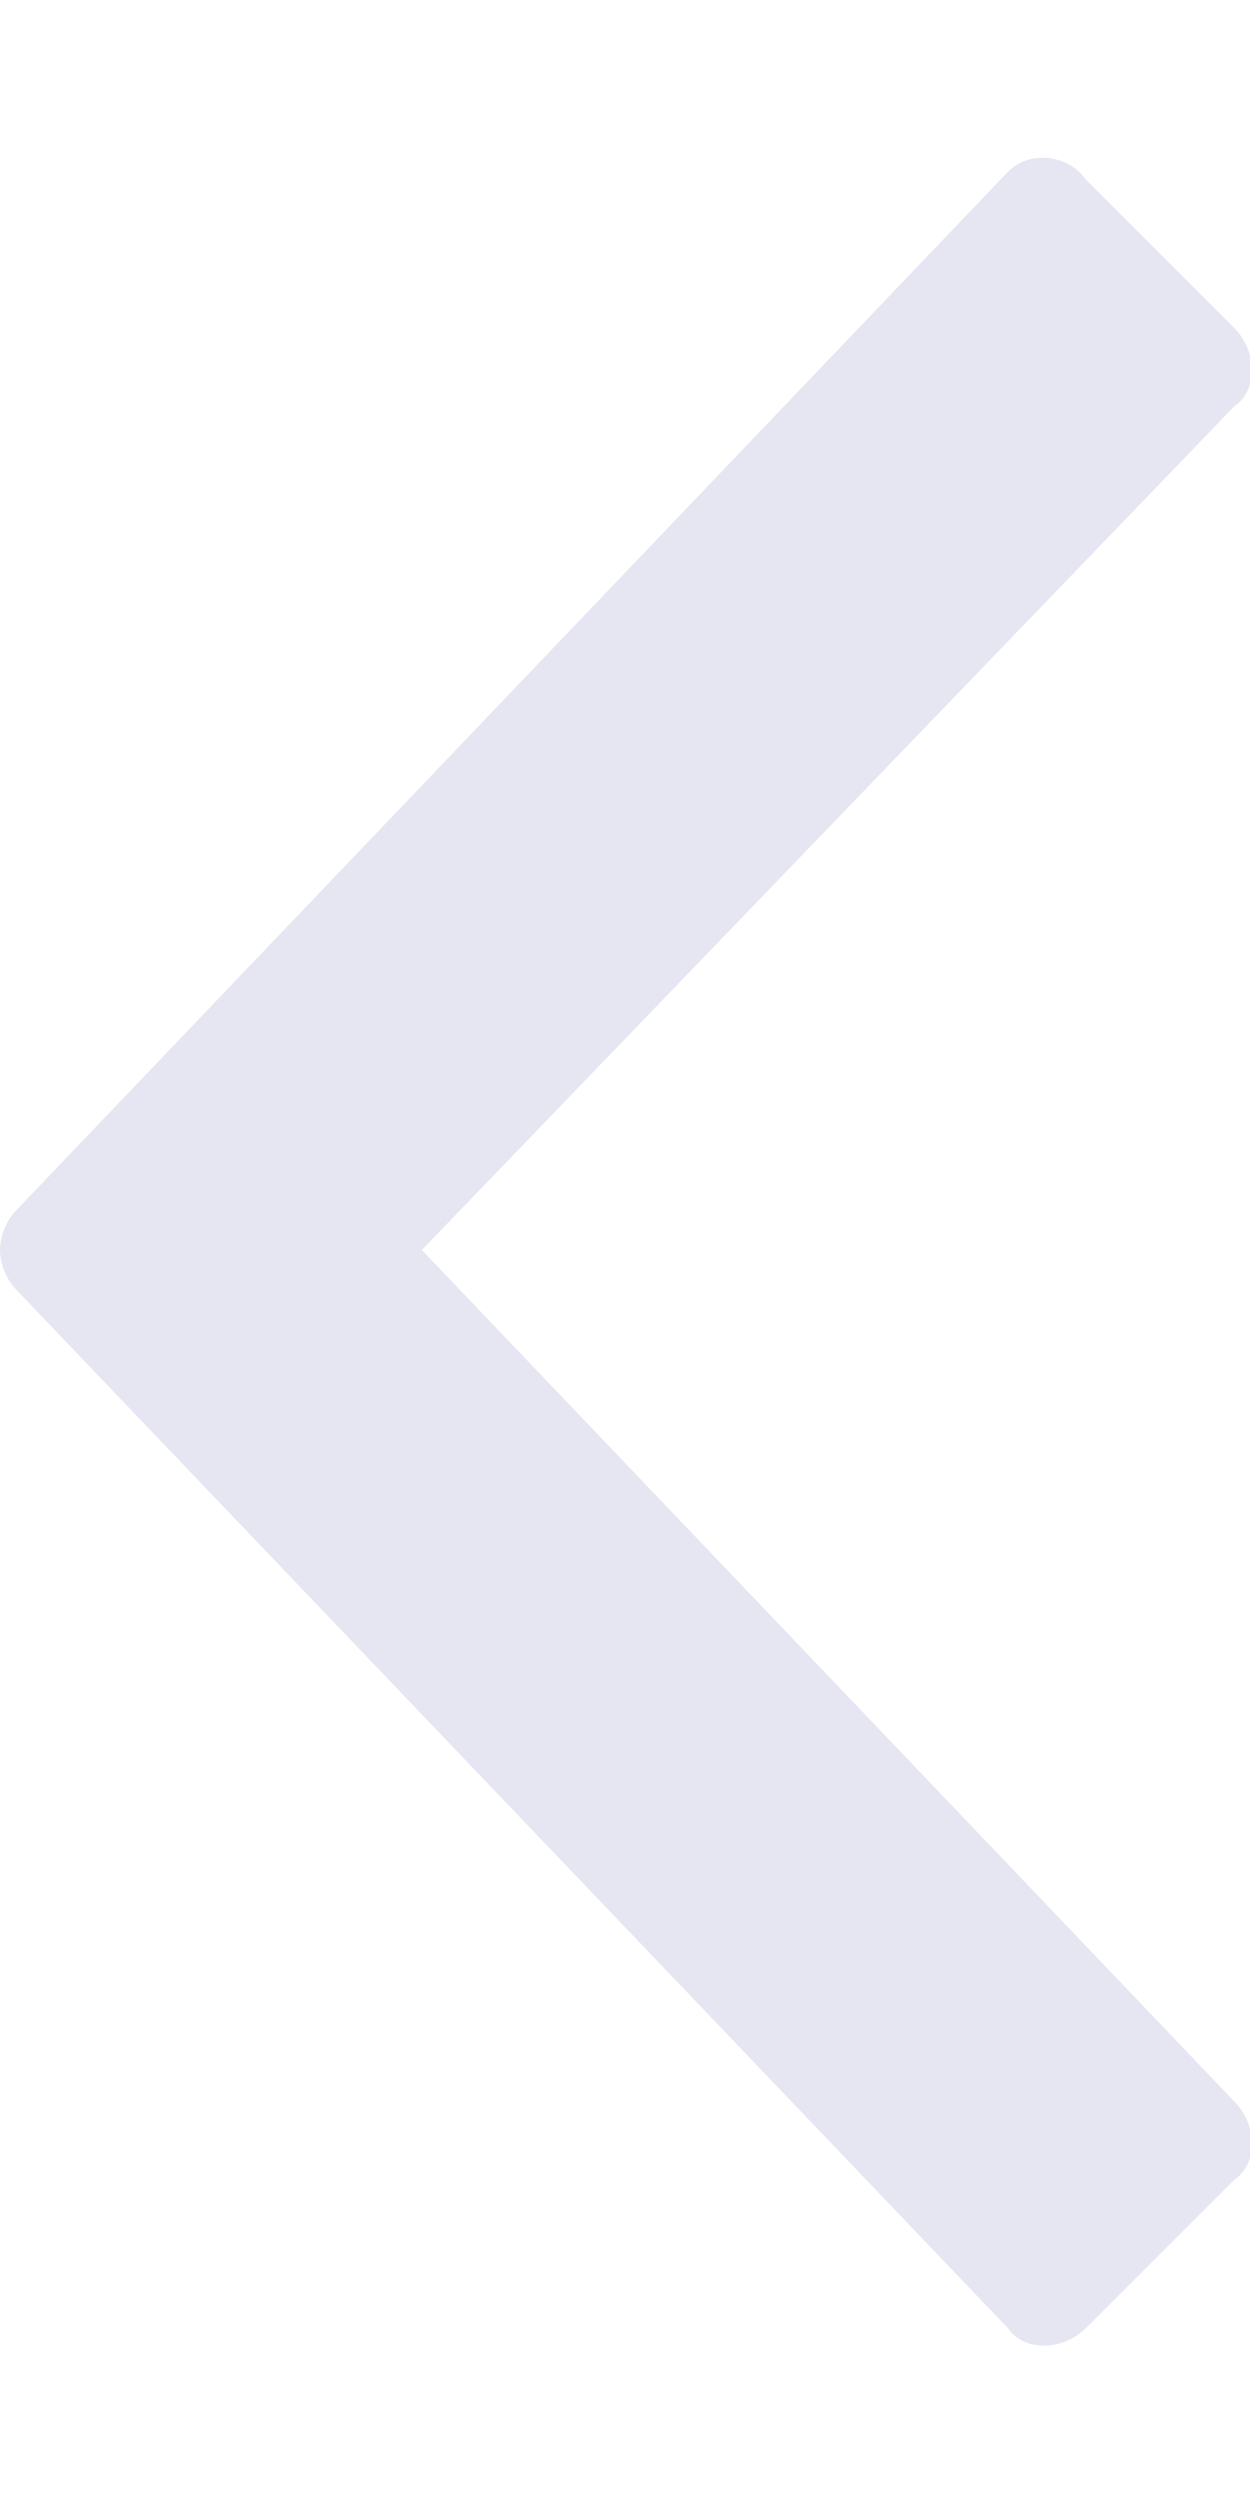
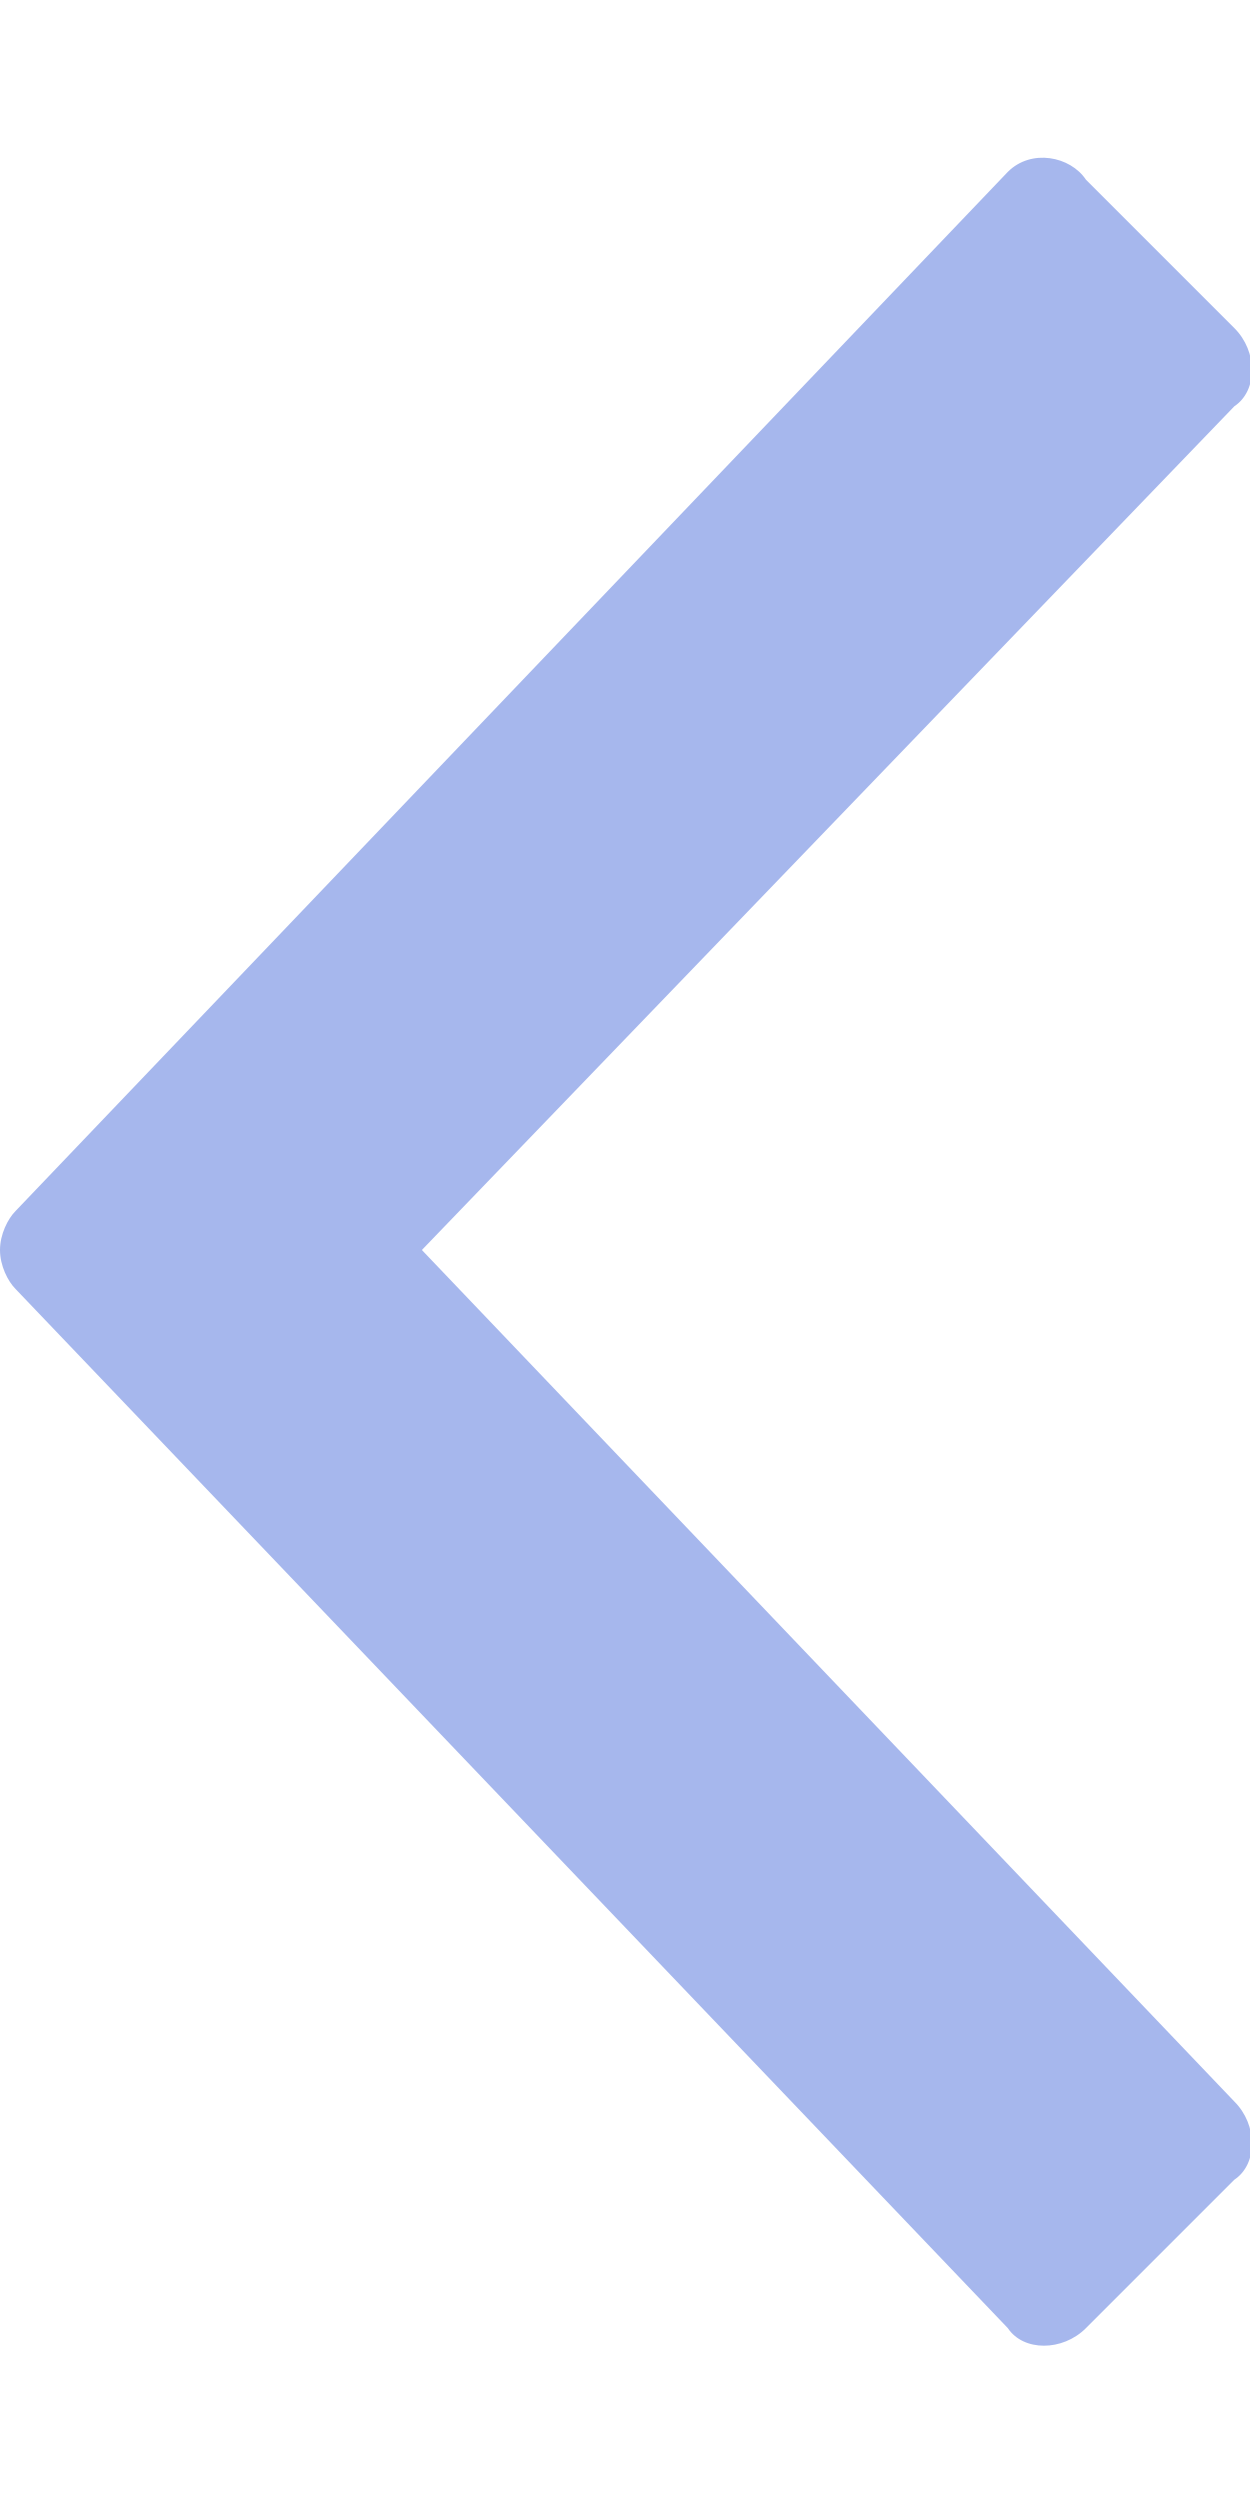
<svg xmlns="http://www.w3.org/2000/svg" version="1.1" id="Layer_1" x="0px" y="0px" viewBox="0 0 16 32" style="enable-background:new 0 0 16 32;" xml:space="preserve">
  <style type="text/css">
- 	.st0{fill:#E6E6F2;}
+ 	.st0{fill:#A6B7ED;}
</style>
  <path class="st0" d="M5.4,16l10.4,10.9c0.3,0.3,0.3,0.8,0,1l-1.9,1.9c-0.3,0.3-0.8,0.3-1,0L0.2,16.5C0.1,16.4,0,16.2,0,16  s0.1-0.4,0.2-0.5L12.9,2.2c0.3-0.3,0.8-0.2,1,0.1l1.9,1.9c0.3,0.3,0.3,0.8,0,1L5.4,16z" />
</svg>
